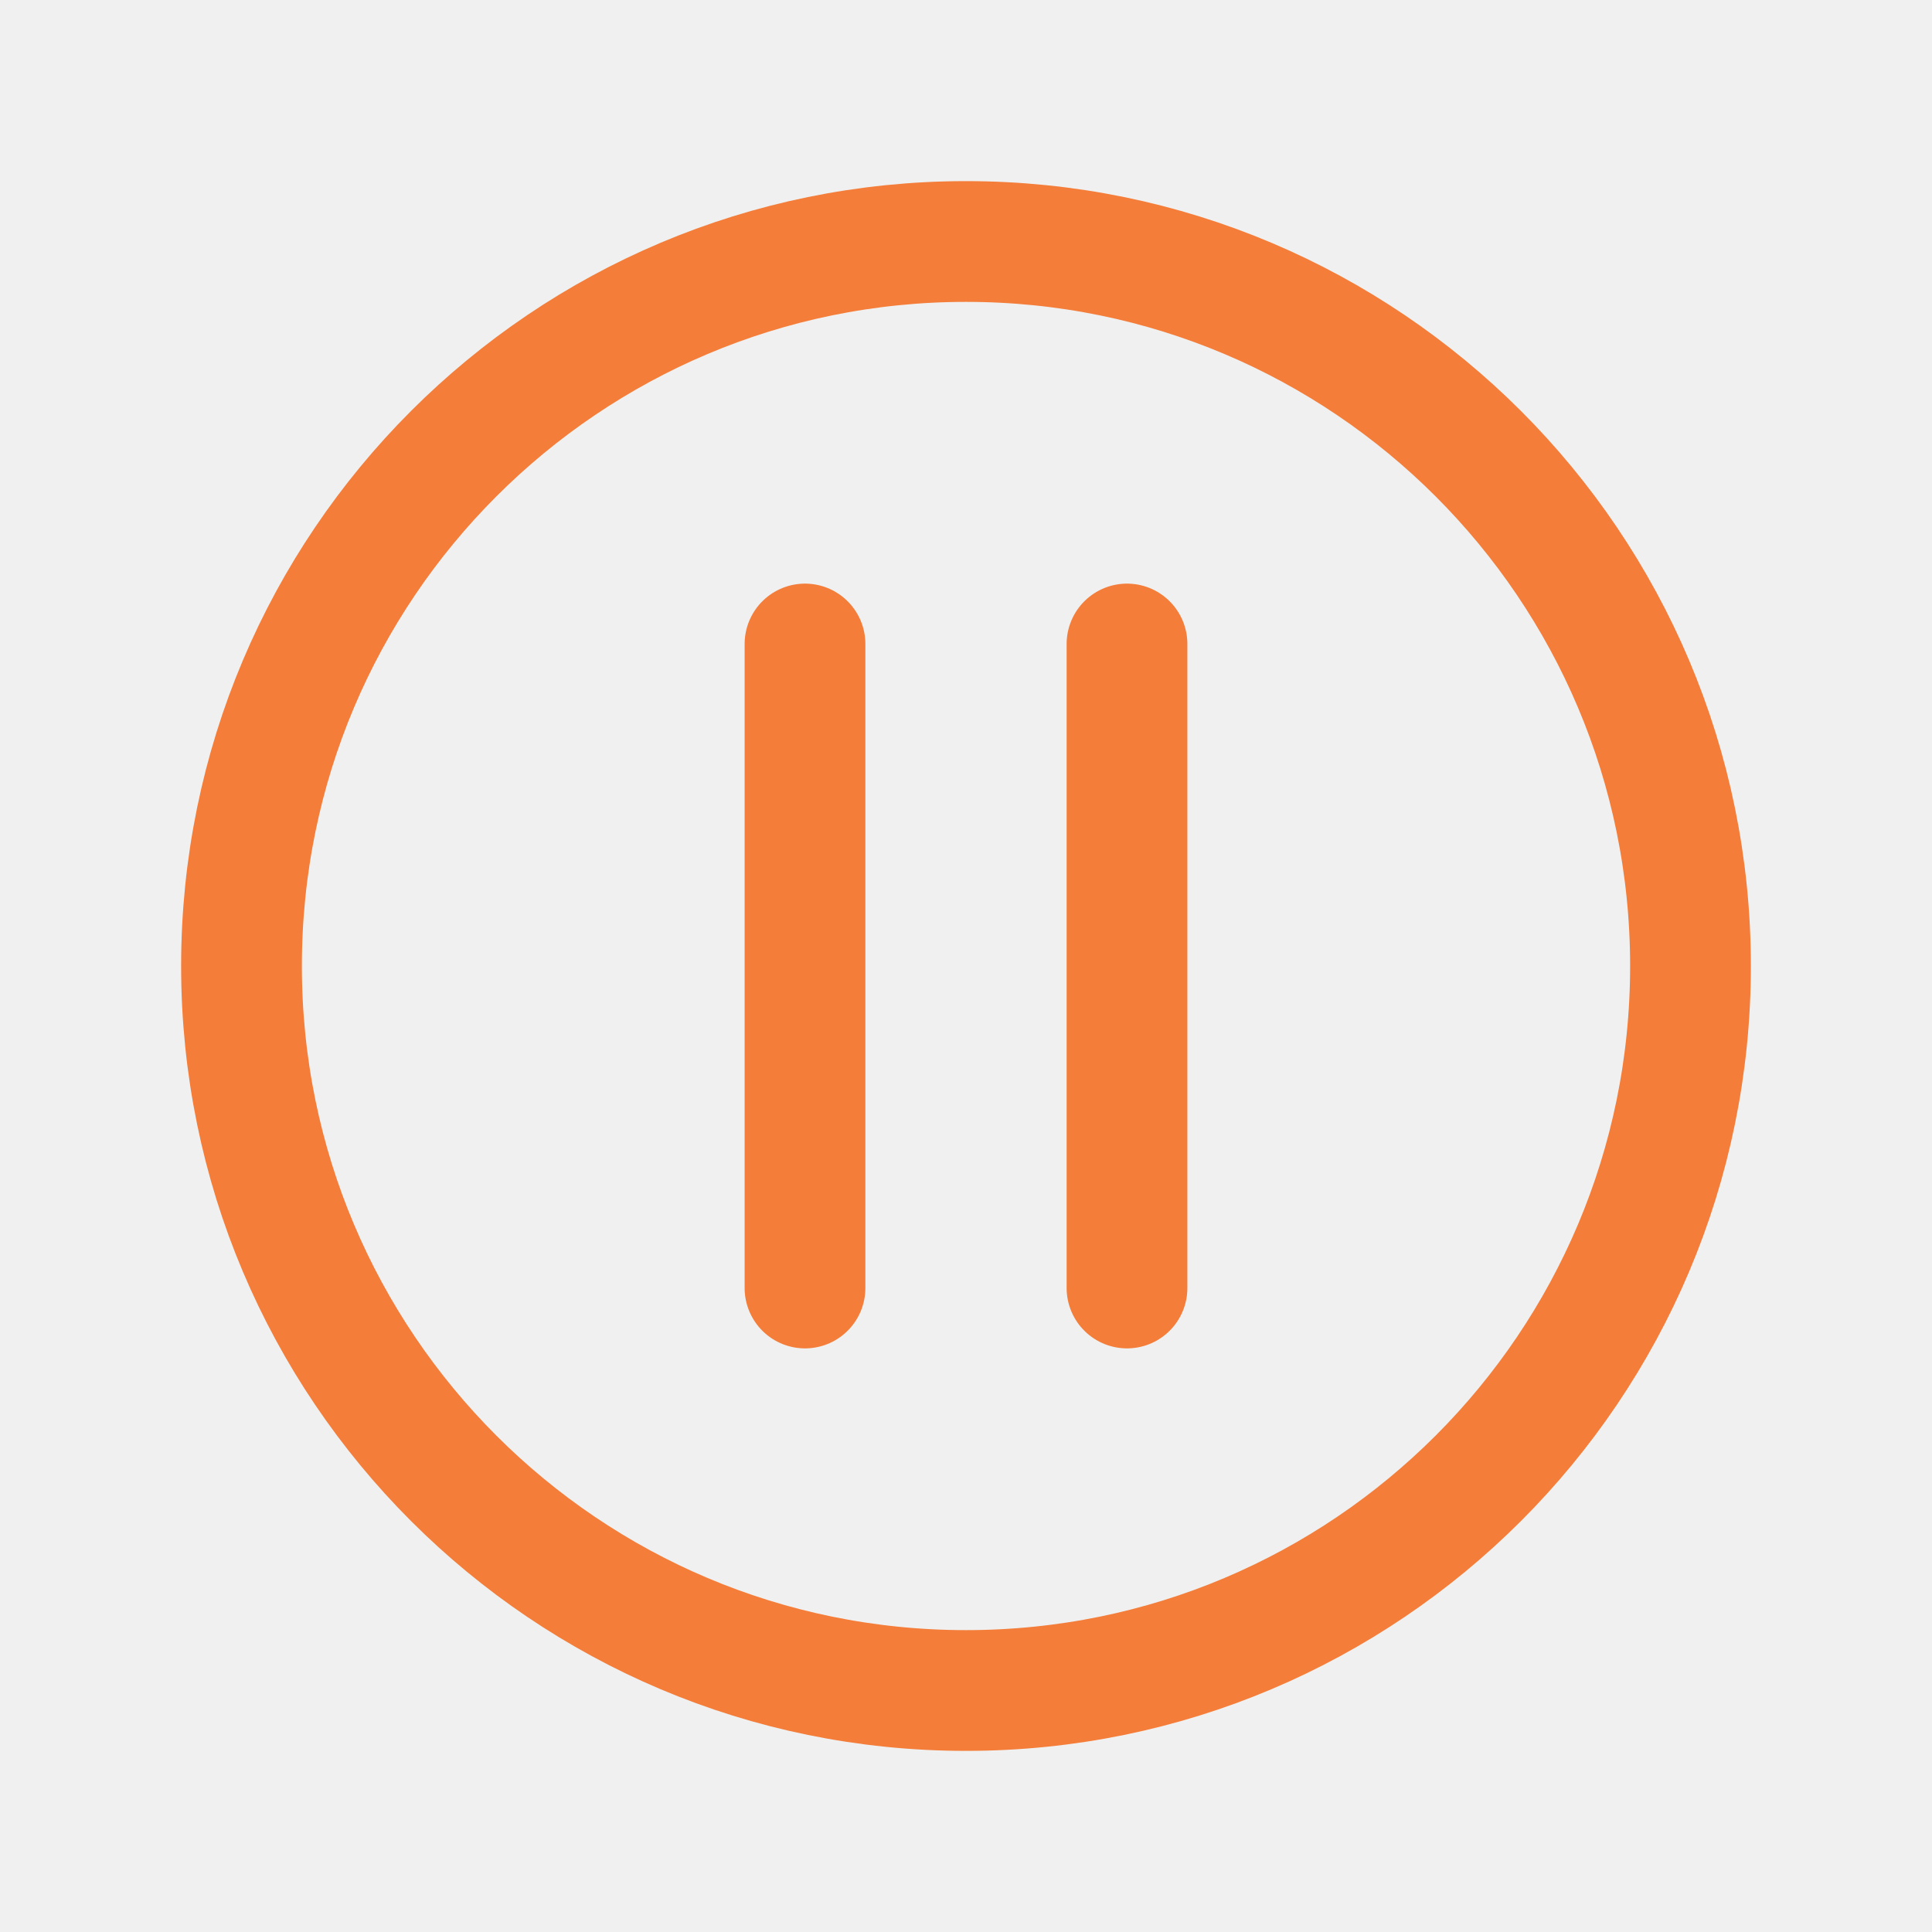
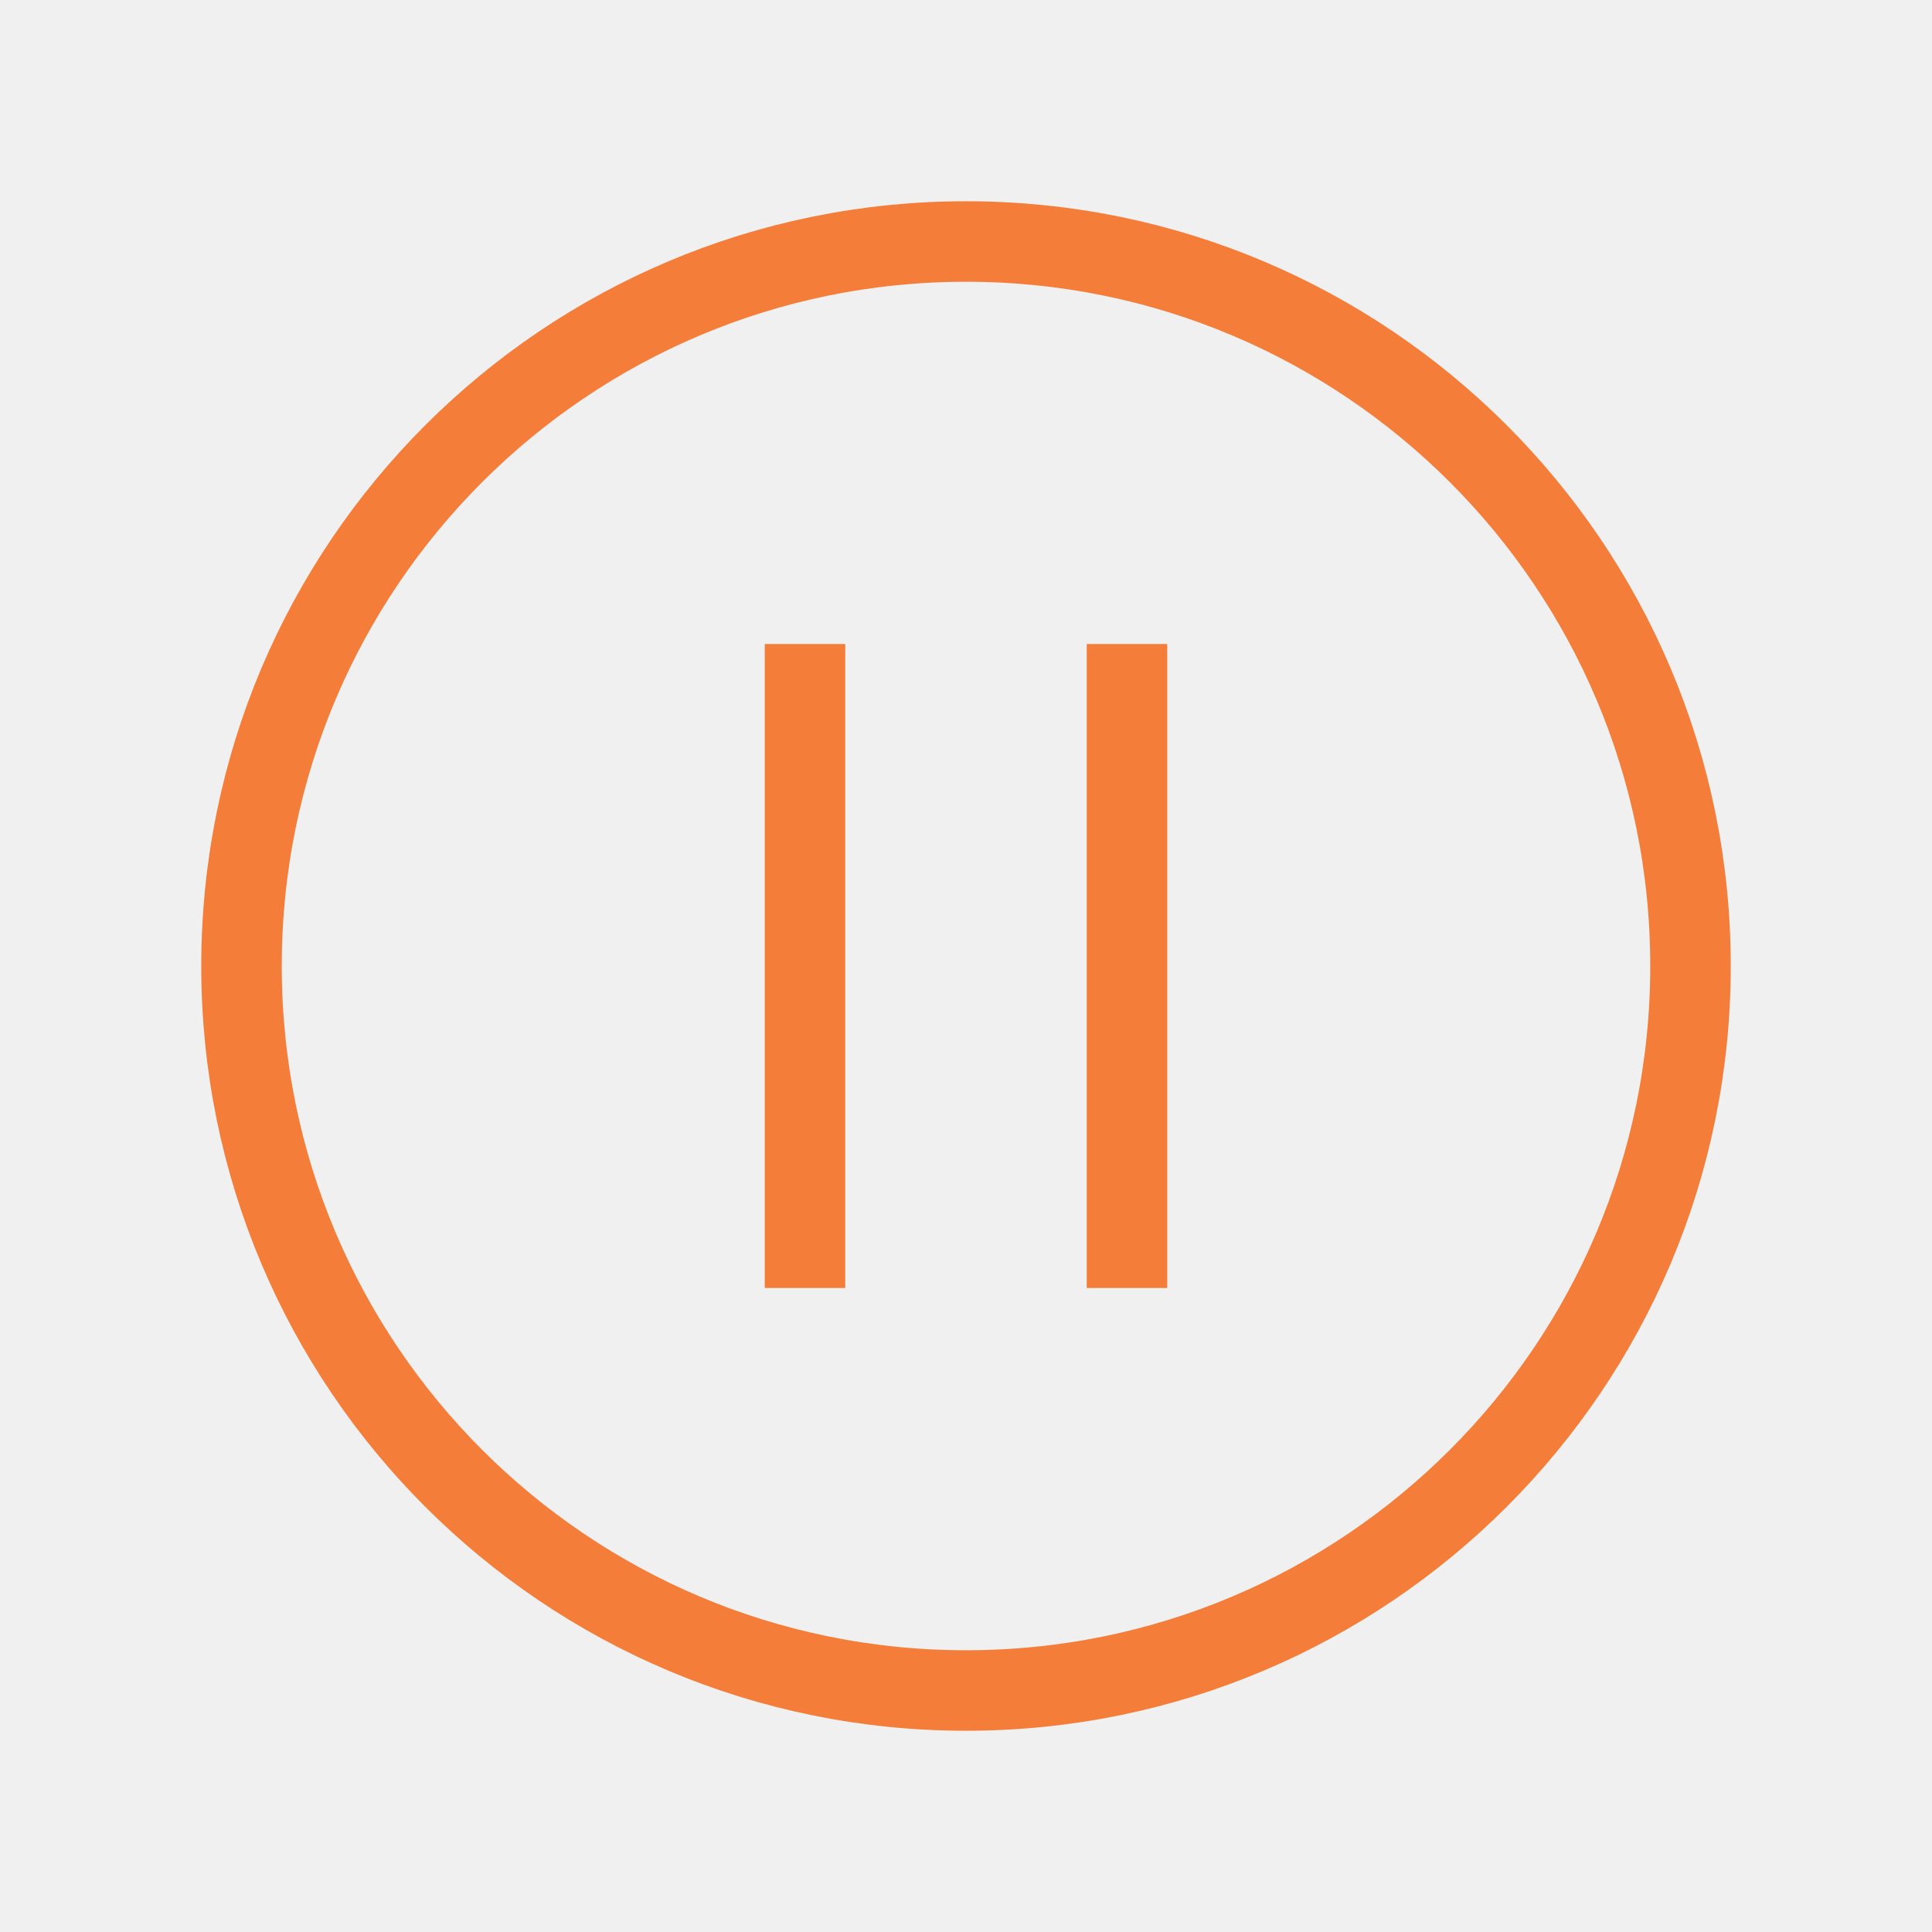
<svg xmlns="http://www.w3.org/2000/svg" width="24" height="24" viewBox="0 0 24 24" fill="none">
  <g clip-path="url(#clip0_1657_9749)">
-     <path d="M12 21C16.971 21 21 16.971 21 12C21 7.029 16.971 3 12 3C7.029 3 3 7.029 3 12C3 16.971 7.029 21 12 21Z" stroke="#F37D39" stroke-width="1.5" stroke-linecap="round" stroke-linejoin="round" />
-     <path d="M10 8V16" stroke="#F37D39" stroke-width="1.5" stroke-linecap="round" />
-     <path d="M14 8V16" stroke="#F37D39" stroke-width="1.5" stroke-linecap="round" />
+     <path d="M12 21C16.971 21 21 16.971 21 12C21 7.029 16.971 3 12 3C7.029 3 3 7.029 3 12C3 16.971 7.029 21 12 21Z" stroke="#F37D39" strokeWidth="1.5" strokeLinecap="round" strokeLinejoin="round" />
+     <path d="M10 8V16" stroke="#F37D39" strokeWidth="1.5" strokeLinecap="round" />
+     <path d="M14 8V16" stroke="#F37D39" strokeWidth="1.5" strokeLinecap="round" />
  </g>
  <defs>
    <clipPath id="clip0_1657_9749">
      <rect width="24" height="24" fill="white" />
    </clipPath>
  </defs>
</svg>
